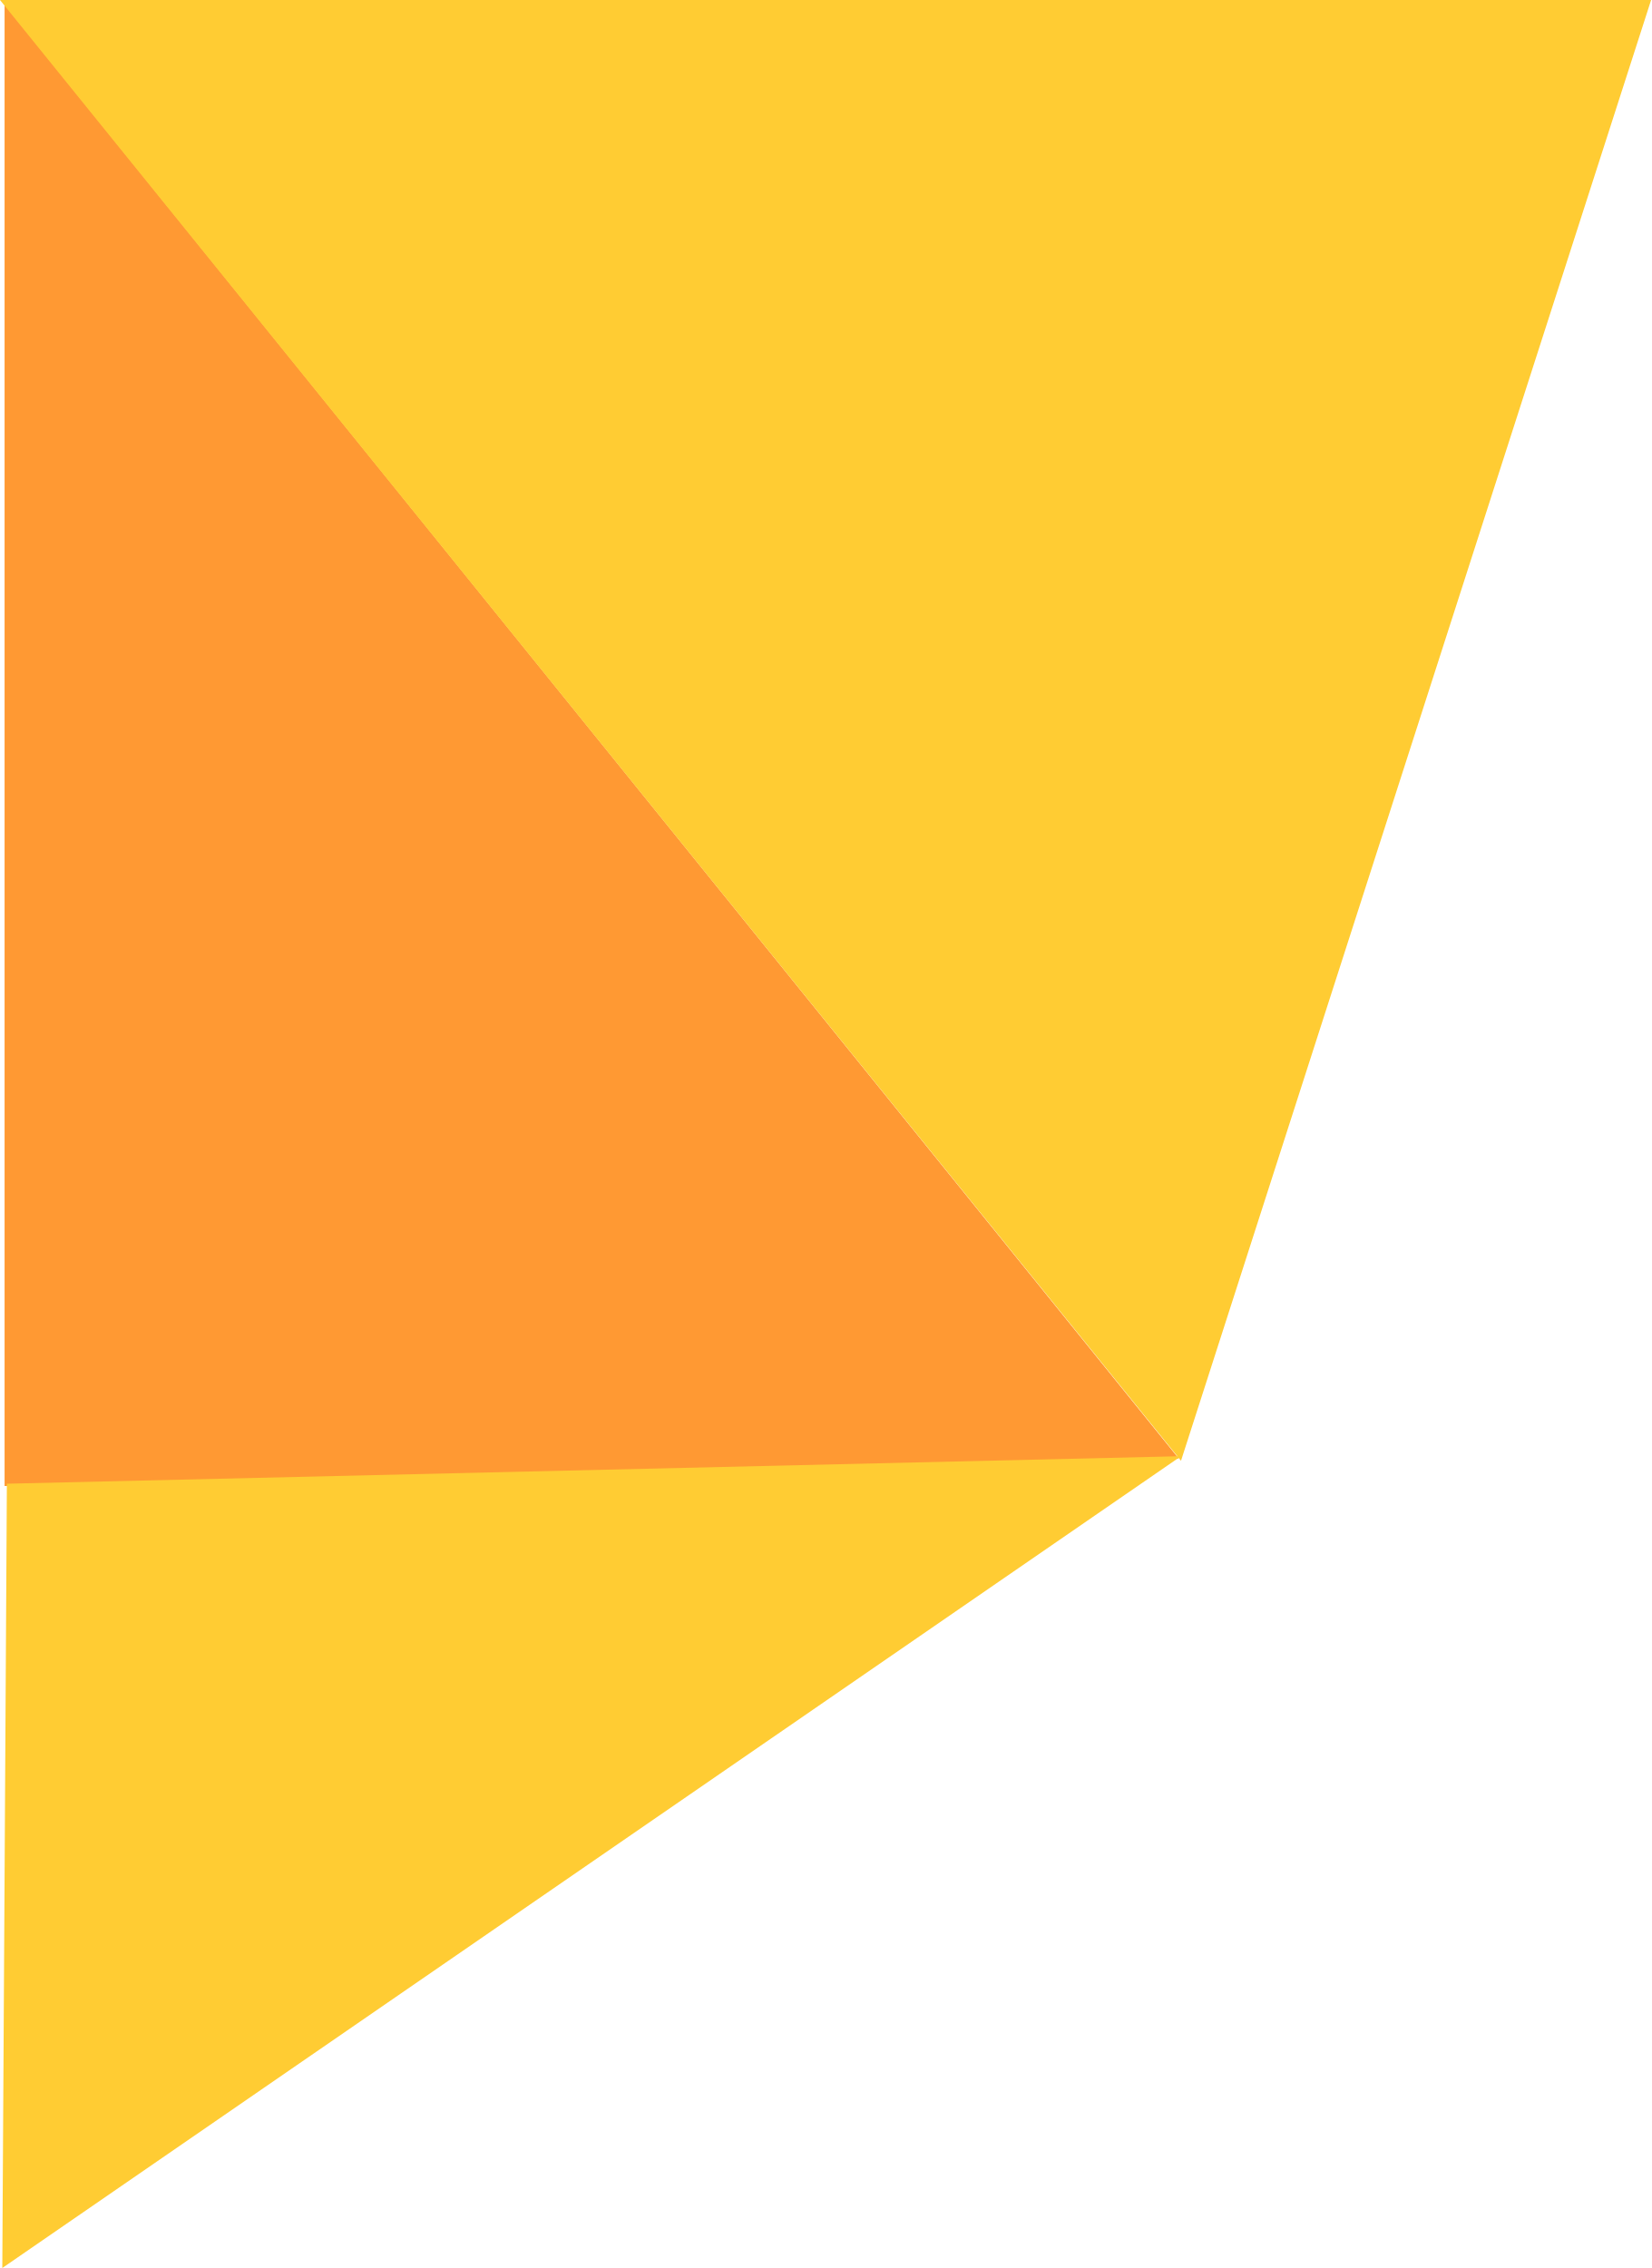
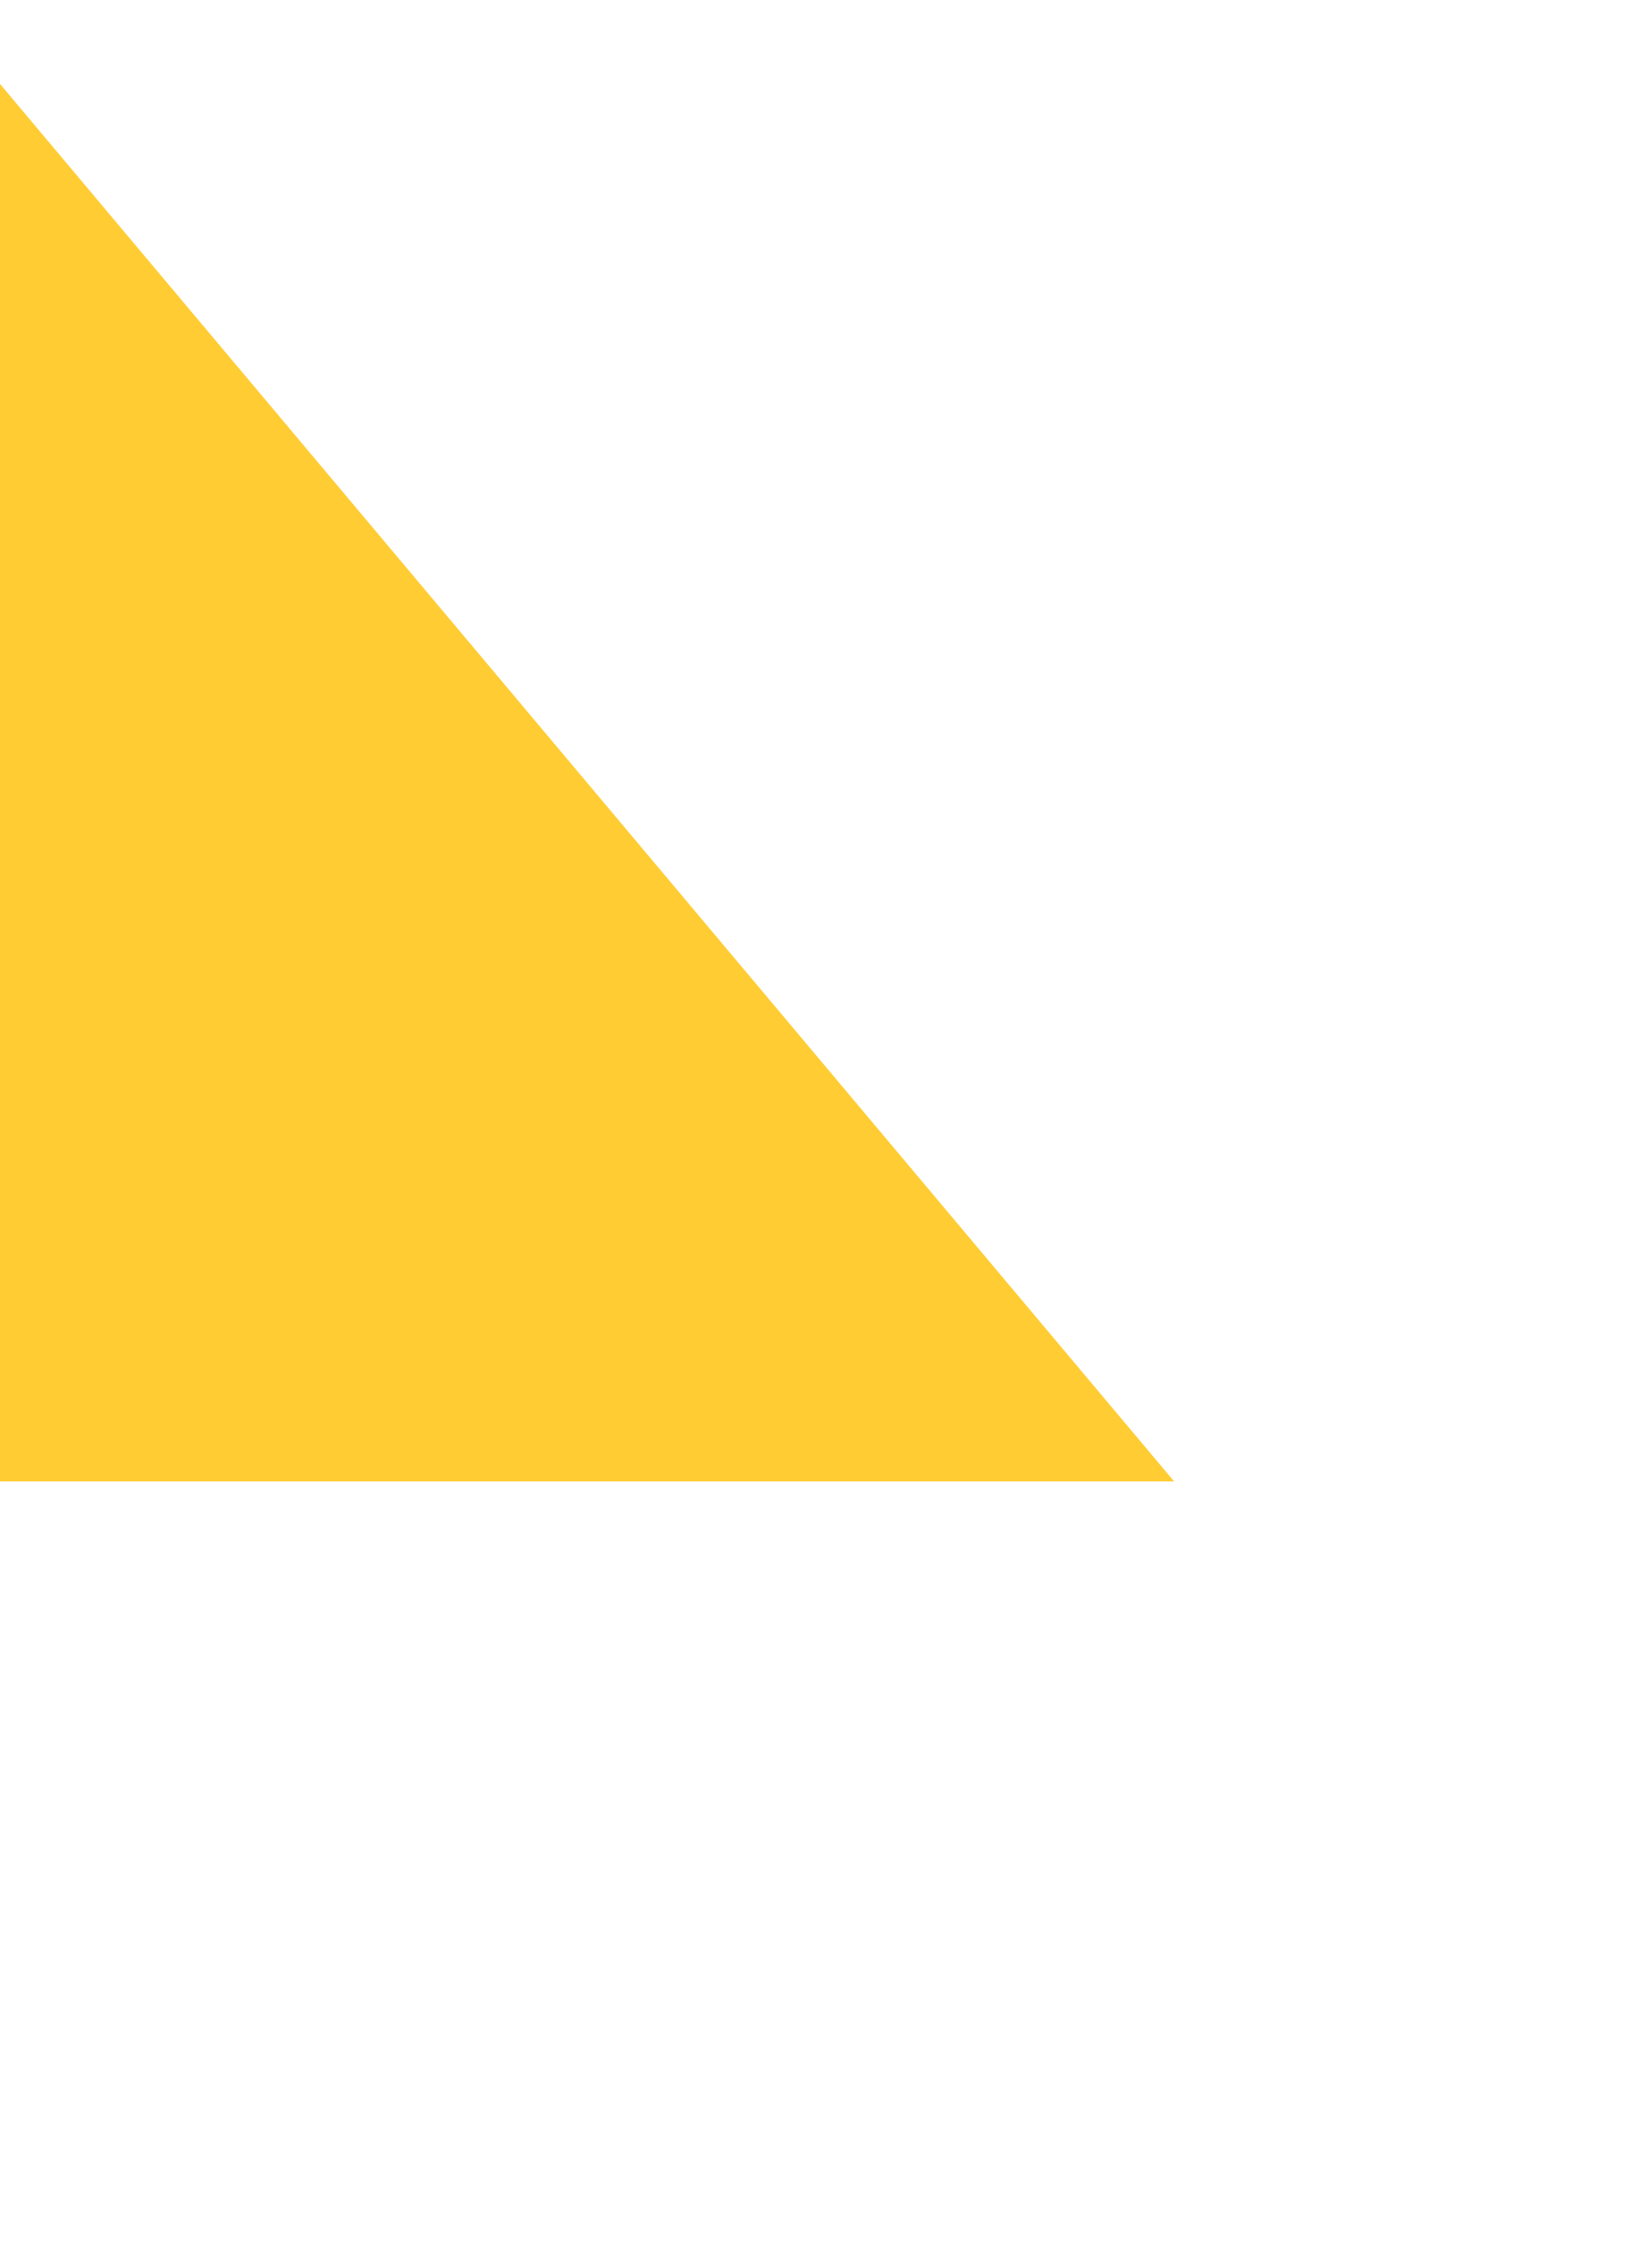
- <svg xmlns="http://www.w3.org/2000/svg" id="triangles" viewBox="0 0 360 494.5">
-   <defs>
-     <style>.cls-1{fill:#f93;}.cls-2{fill:#fc3;}</style>
-   </defs>
-   <polygon class="cls-1" points="1 1 257 318 1 324 1 1" />
-   <polygon class="cls-2" points="257.5 317.5 0.5 494.5 1.5 323.5 257.5 317.5" />
-   <polygon class="cls-2" points="257.5 318.5 360 0 0 0 257.5 318.5" />
+ <svg xmlns="http://www.w3.org/2000/svg" version="1.1" x="0px" y="0px" viewBox="0 0 360 494.5" style="enable-background:new 0 0 360 494.5;" xml:space="preserve">
+   <style type="text/css">
+ 	.st0{display:none;}
+ 	.st1{display:inline;fill:#FF9933;}
+ 	.st2{display:inline;fill:#FFCC33;}
+ 	.st3{fill:#FFCC33;}
+ </style>
+   <g id="triangles" class="st0">
+     <polygon class="st1" points="1,1 257,318 1,324  " />
+     <polygon class="st2" points="257.5,317.5 0.5,494.5 1.5,323.5  " />
+     <polygon class="st2" points="257.5,318.5 360,0 0,0  " />
+   </g>
+   <g id="Layer_2">
+     <polygon class="st3" points="0,18.3 256,323 0,323  " />
+   </g>
</svg>
